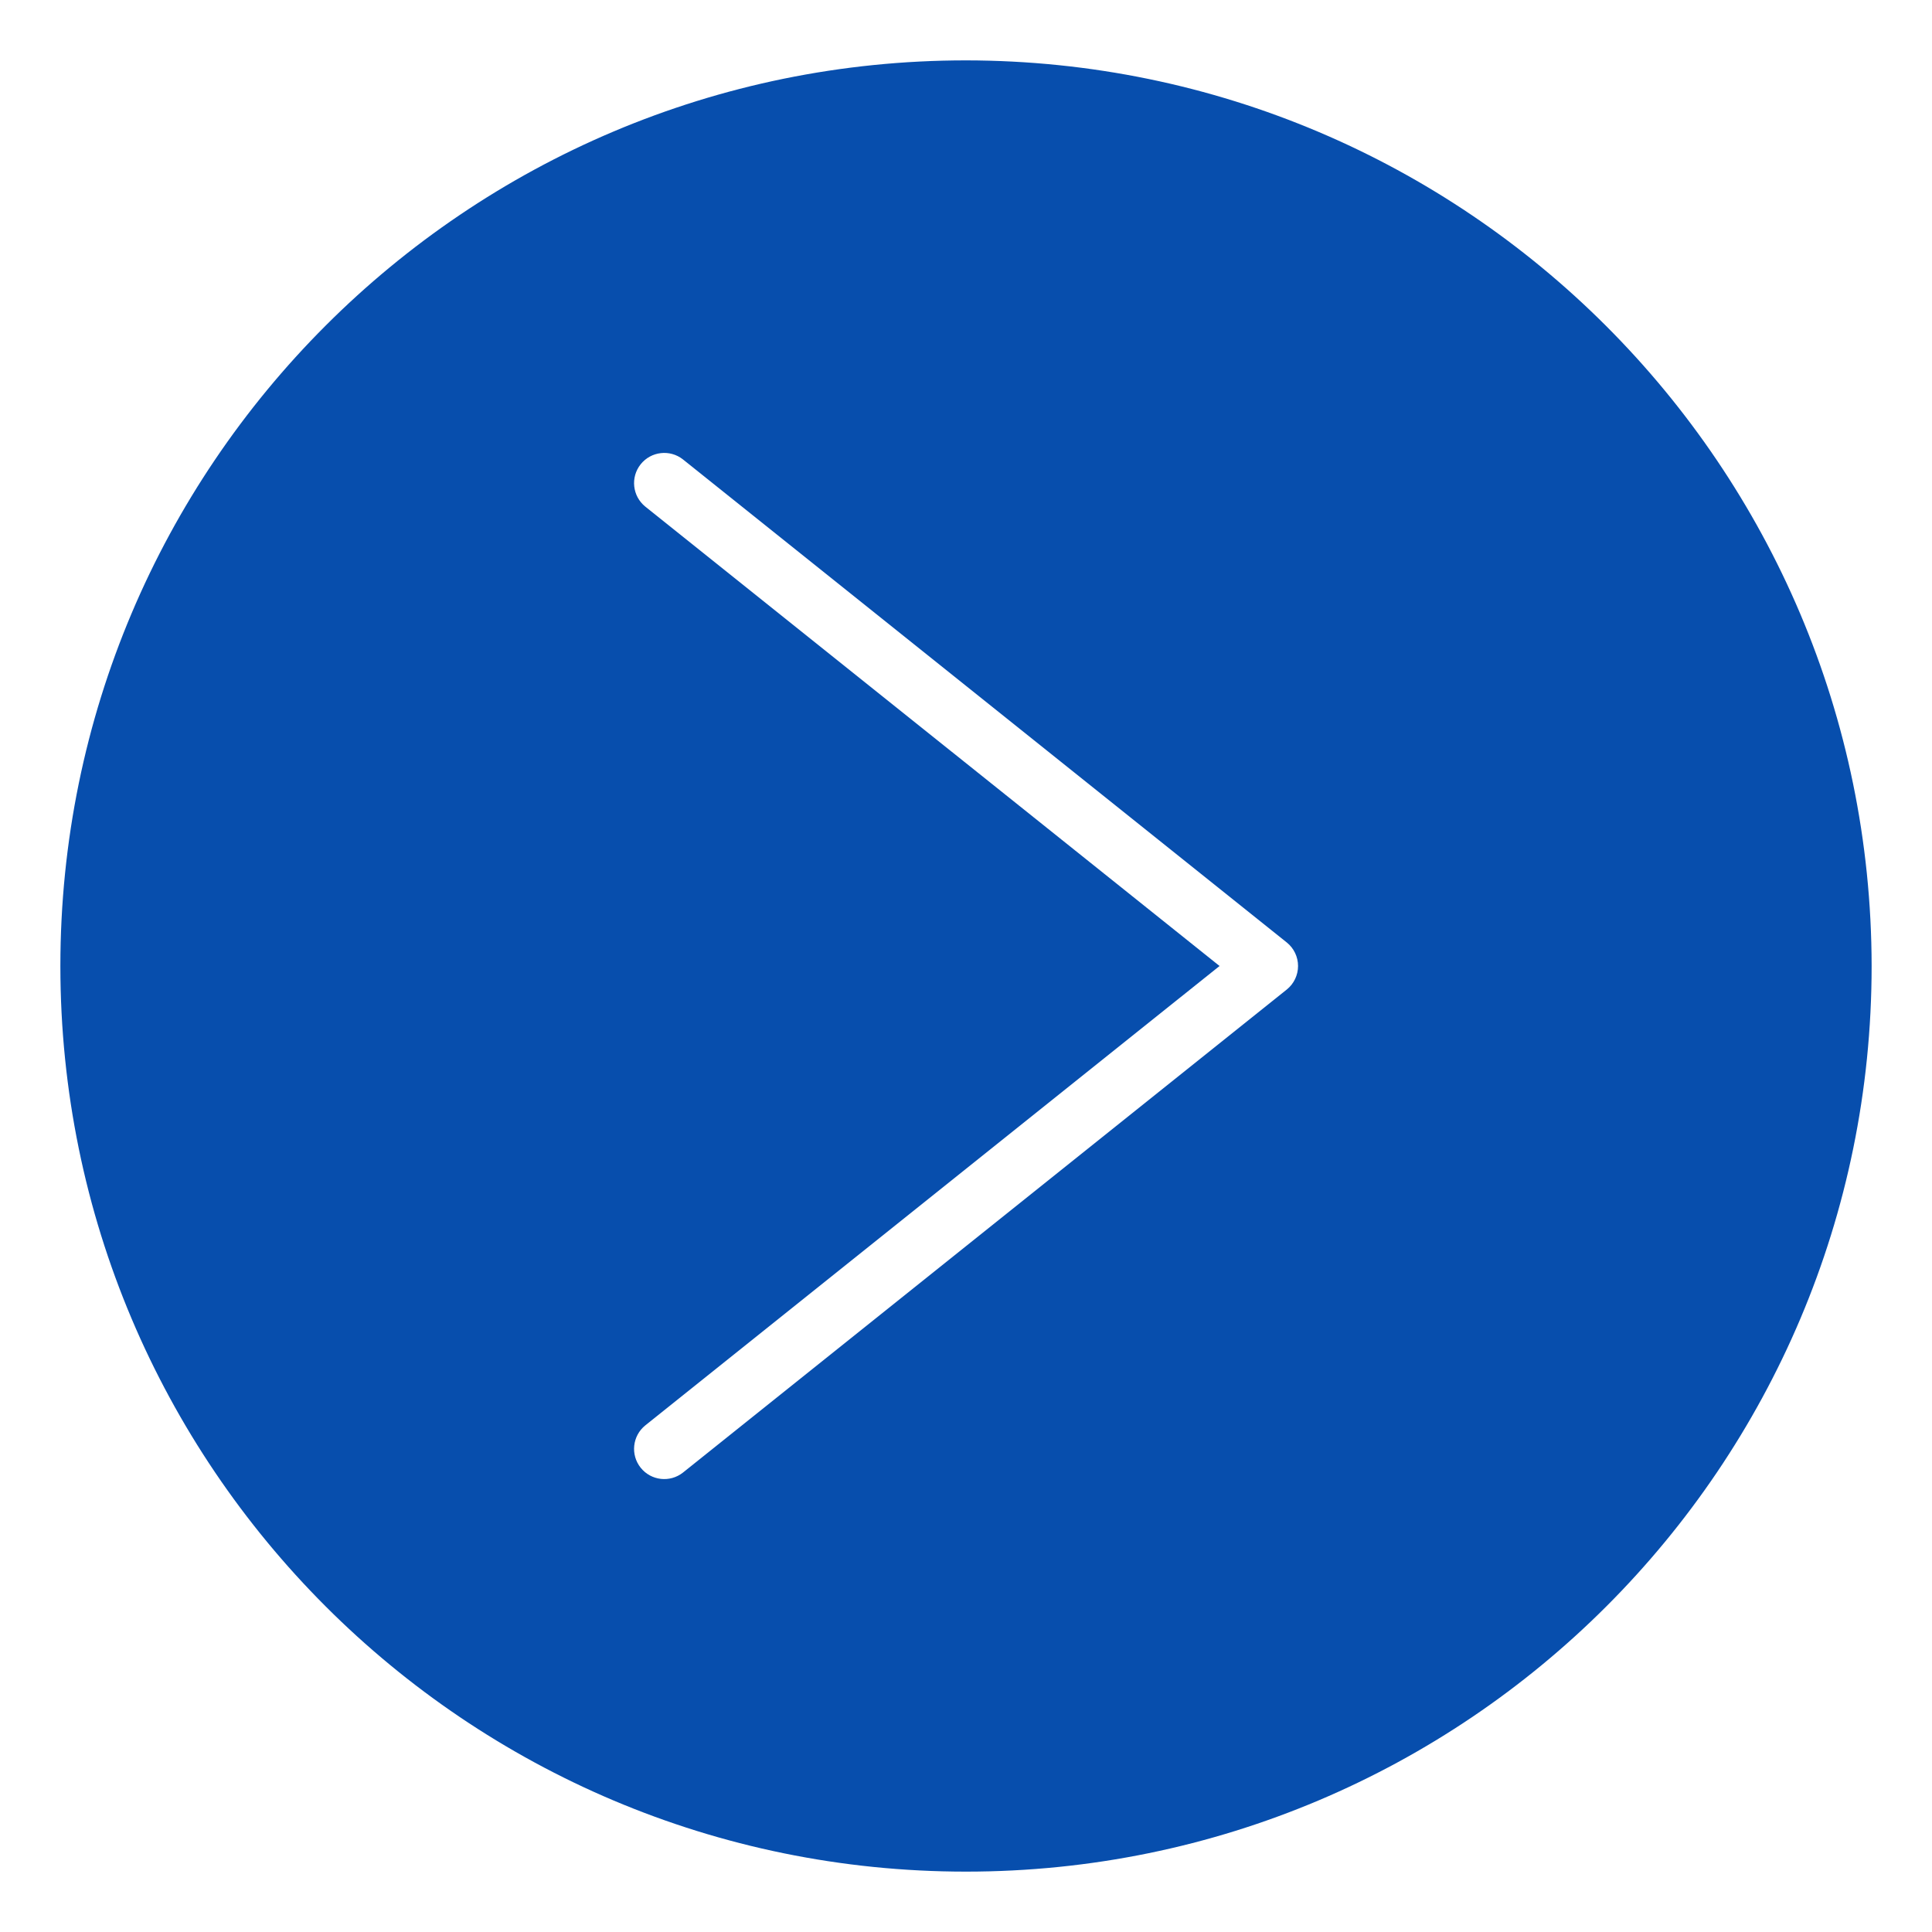
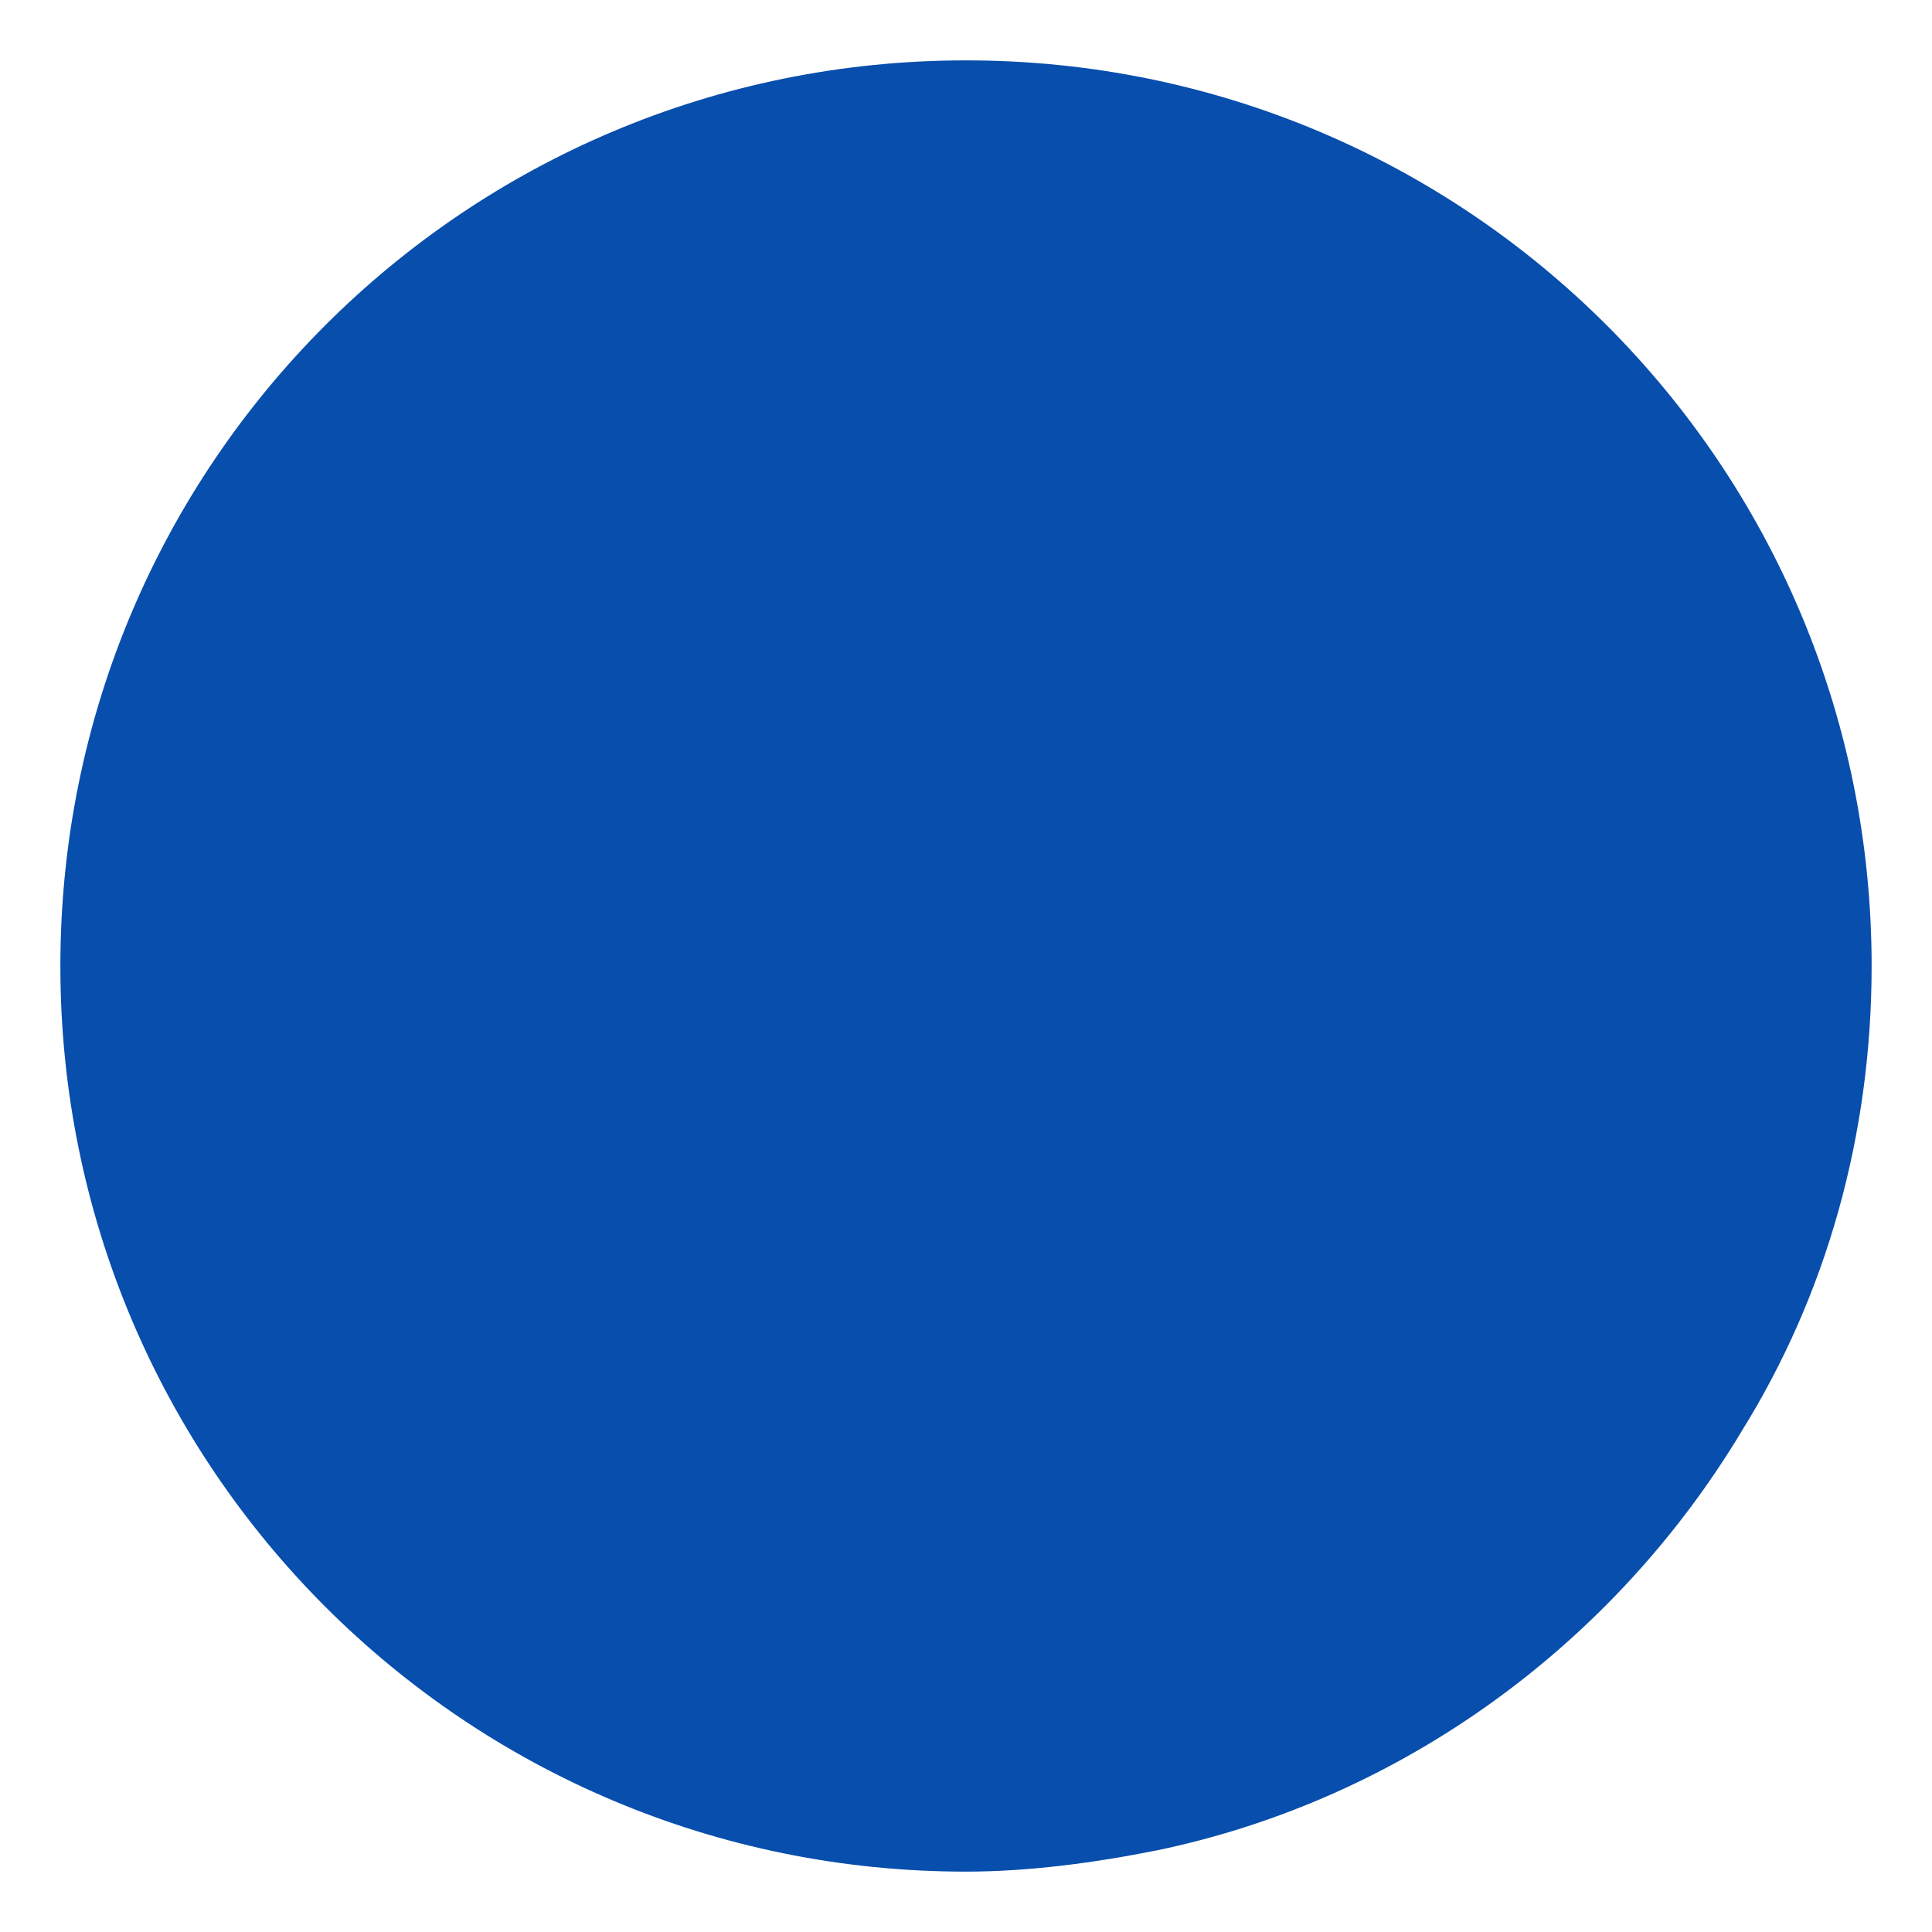
<svg xmlns="http://www.w3.org/2000/svg" id="SvgjsSvg1001" width="288" height="288" version="1.1">
  <defs id="SvgjsDefs1002" />
  <g id="SvgjsG1008" transform="matrix(1,0,0,1,0,0)">
-     <svg viewBox="0 0 64 64" width="288" height="288">
-       <path d="M32,2A30,30,0,1,0,62,32,30.034,30.034,0,0,0,32,2ZM42.624,32.781l-20,16a1,1,0,0,1-1.249-1.562L40.399,32,21.375,16.781a1,1,0,0,1,1.249-1.562l20,16a1,1,0,0,1,0,1.562Z" fill="#074ead" class="color000 svgShape" />
+     <svg enable-background="new 0 0 64 64" viewBox="0 0 64 64" width="288" height="288">
+       <path fill="#074ead" d="M62,32c0,5.6-1.5,10.9-4.3,15.4c-4.2,7-11.2,12.2-19.4,13.9c-2,0.4-4.2,0.7-6.3,0.7C15.4,62,2,48.6,2,32S15.4,2,32,2S62,15.4,62,32z" class="color2980B9 svgShape" />
+       <path d="M57.7,47.4c-4.2,7-11.2,12.2-19.4,13.9L24,47l17.5-15.9L57.7,47.4z" opacity=".2" fill="#074ead" class="color000 svgShape" />
+       <path fill="#074ead" d="M25.6,48c-0.8,0-1.6-0.3-2.3-0.9c-1.3-1.2-1.3-3.3,0-4.5L33.9,32L23.3,21.5c-1.3-1.2-1.3-3.3,0-4.5c1.2-1.3,3.3-1.3,4.5,0l12.8,12.8c1.3,1.2,1.3,3.3,0,4.5L27.9,47.1C27.2,47.7,26.4,48,25.6,48z" class="colorFC6042 svgShape" />
    </svg>
  </g>
</svg>
